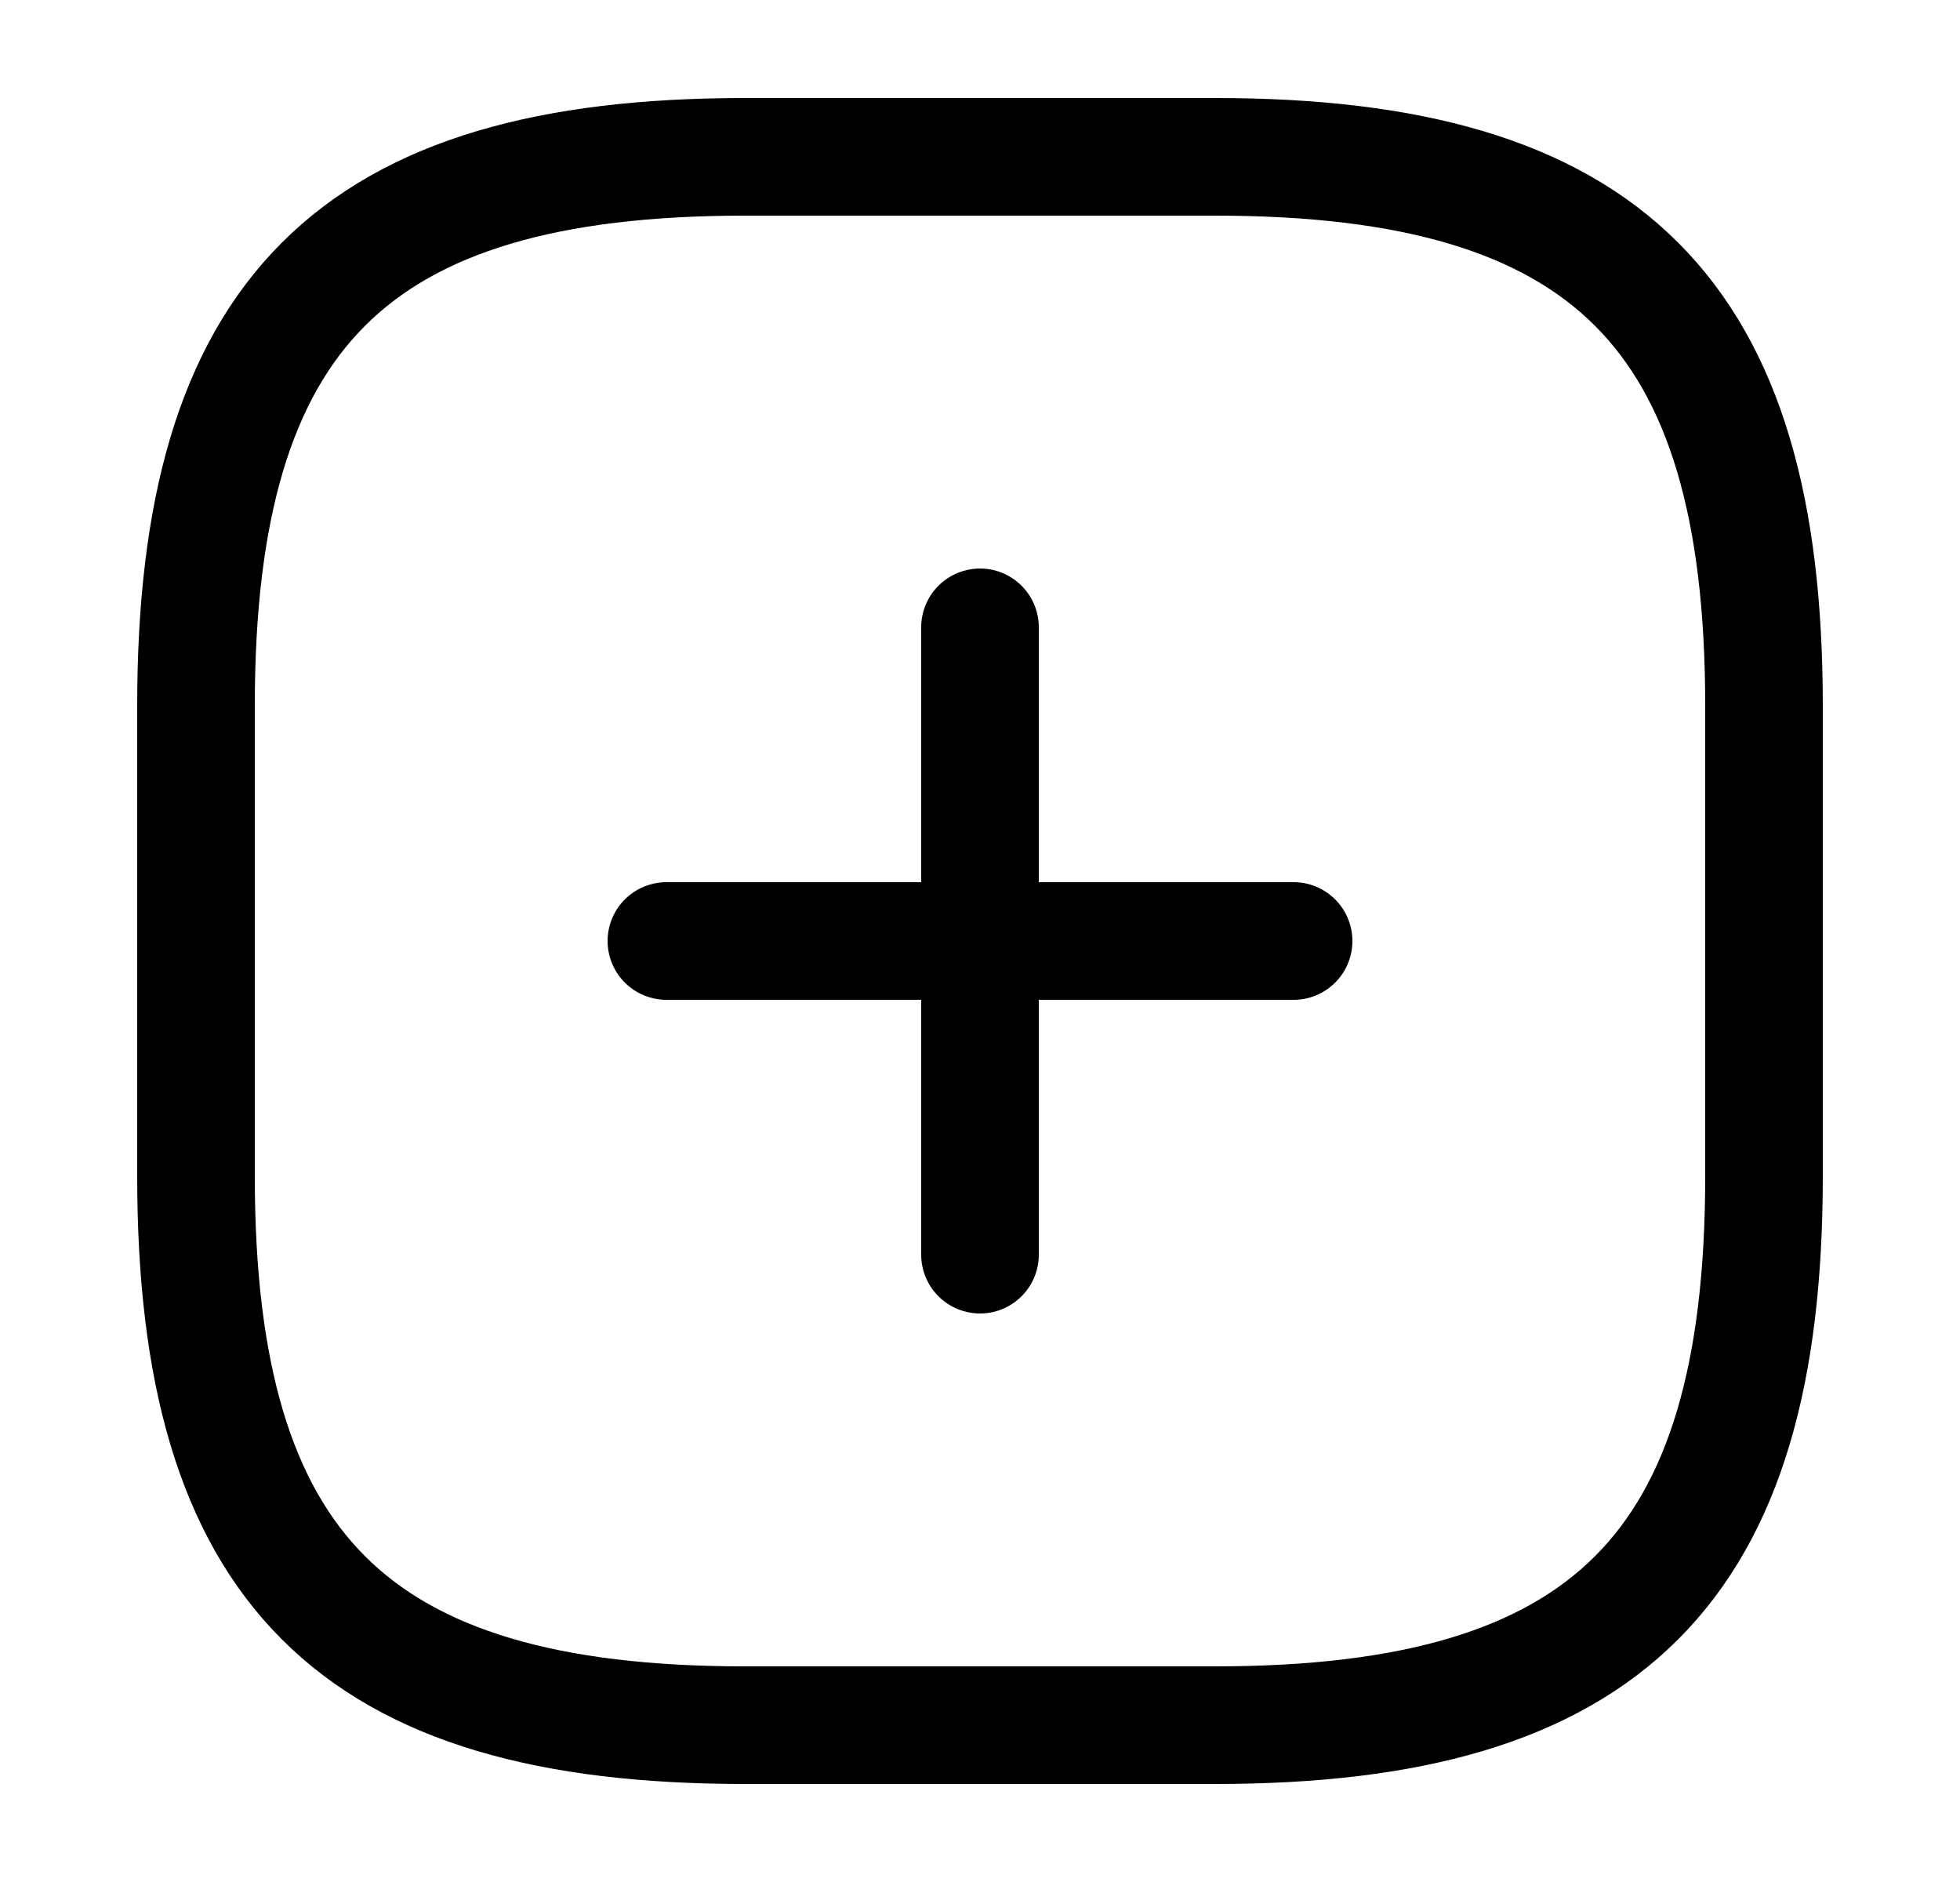
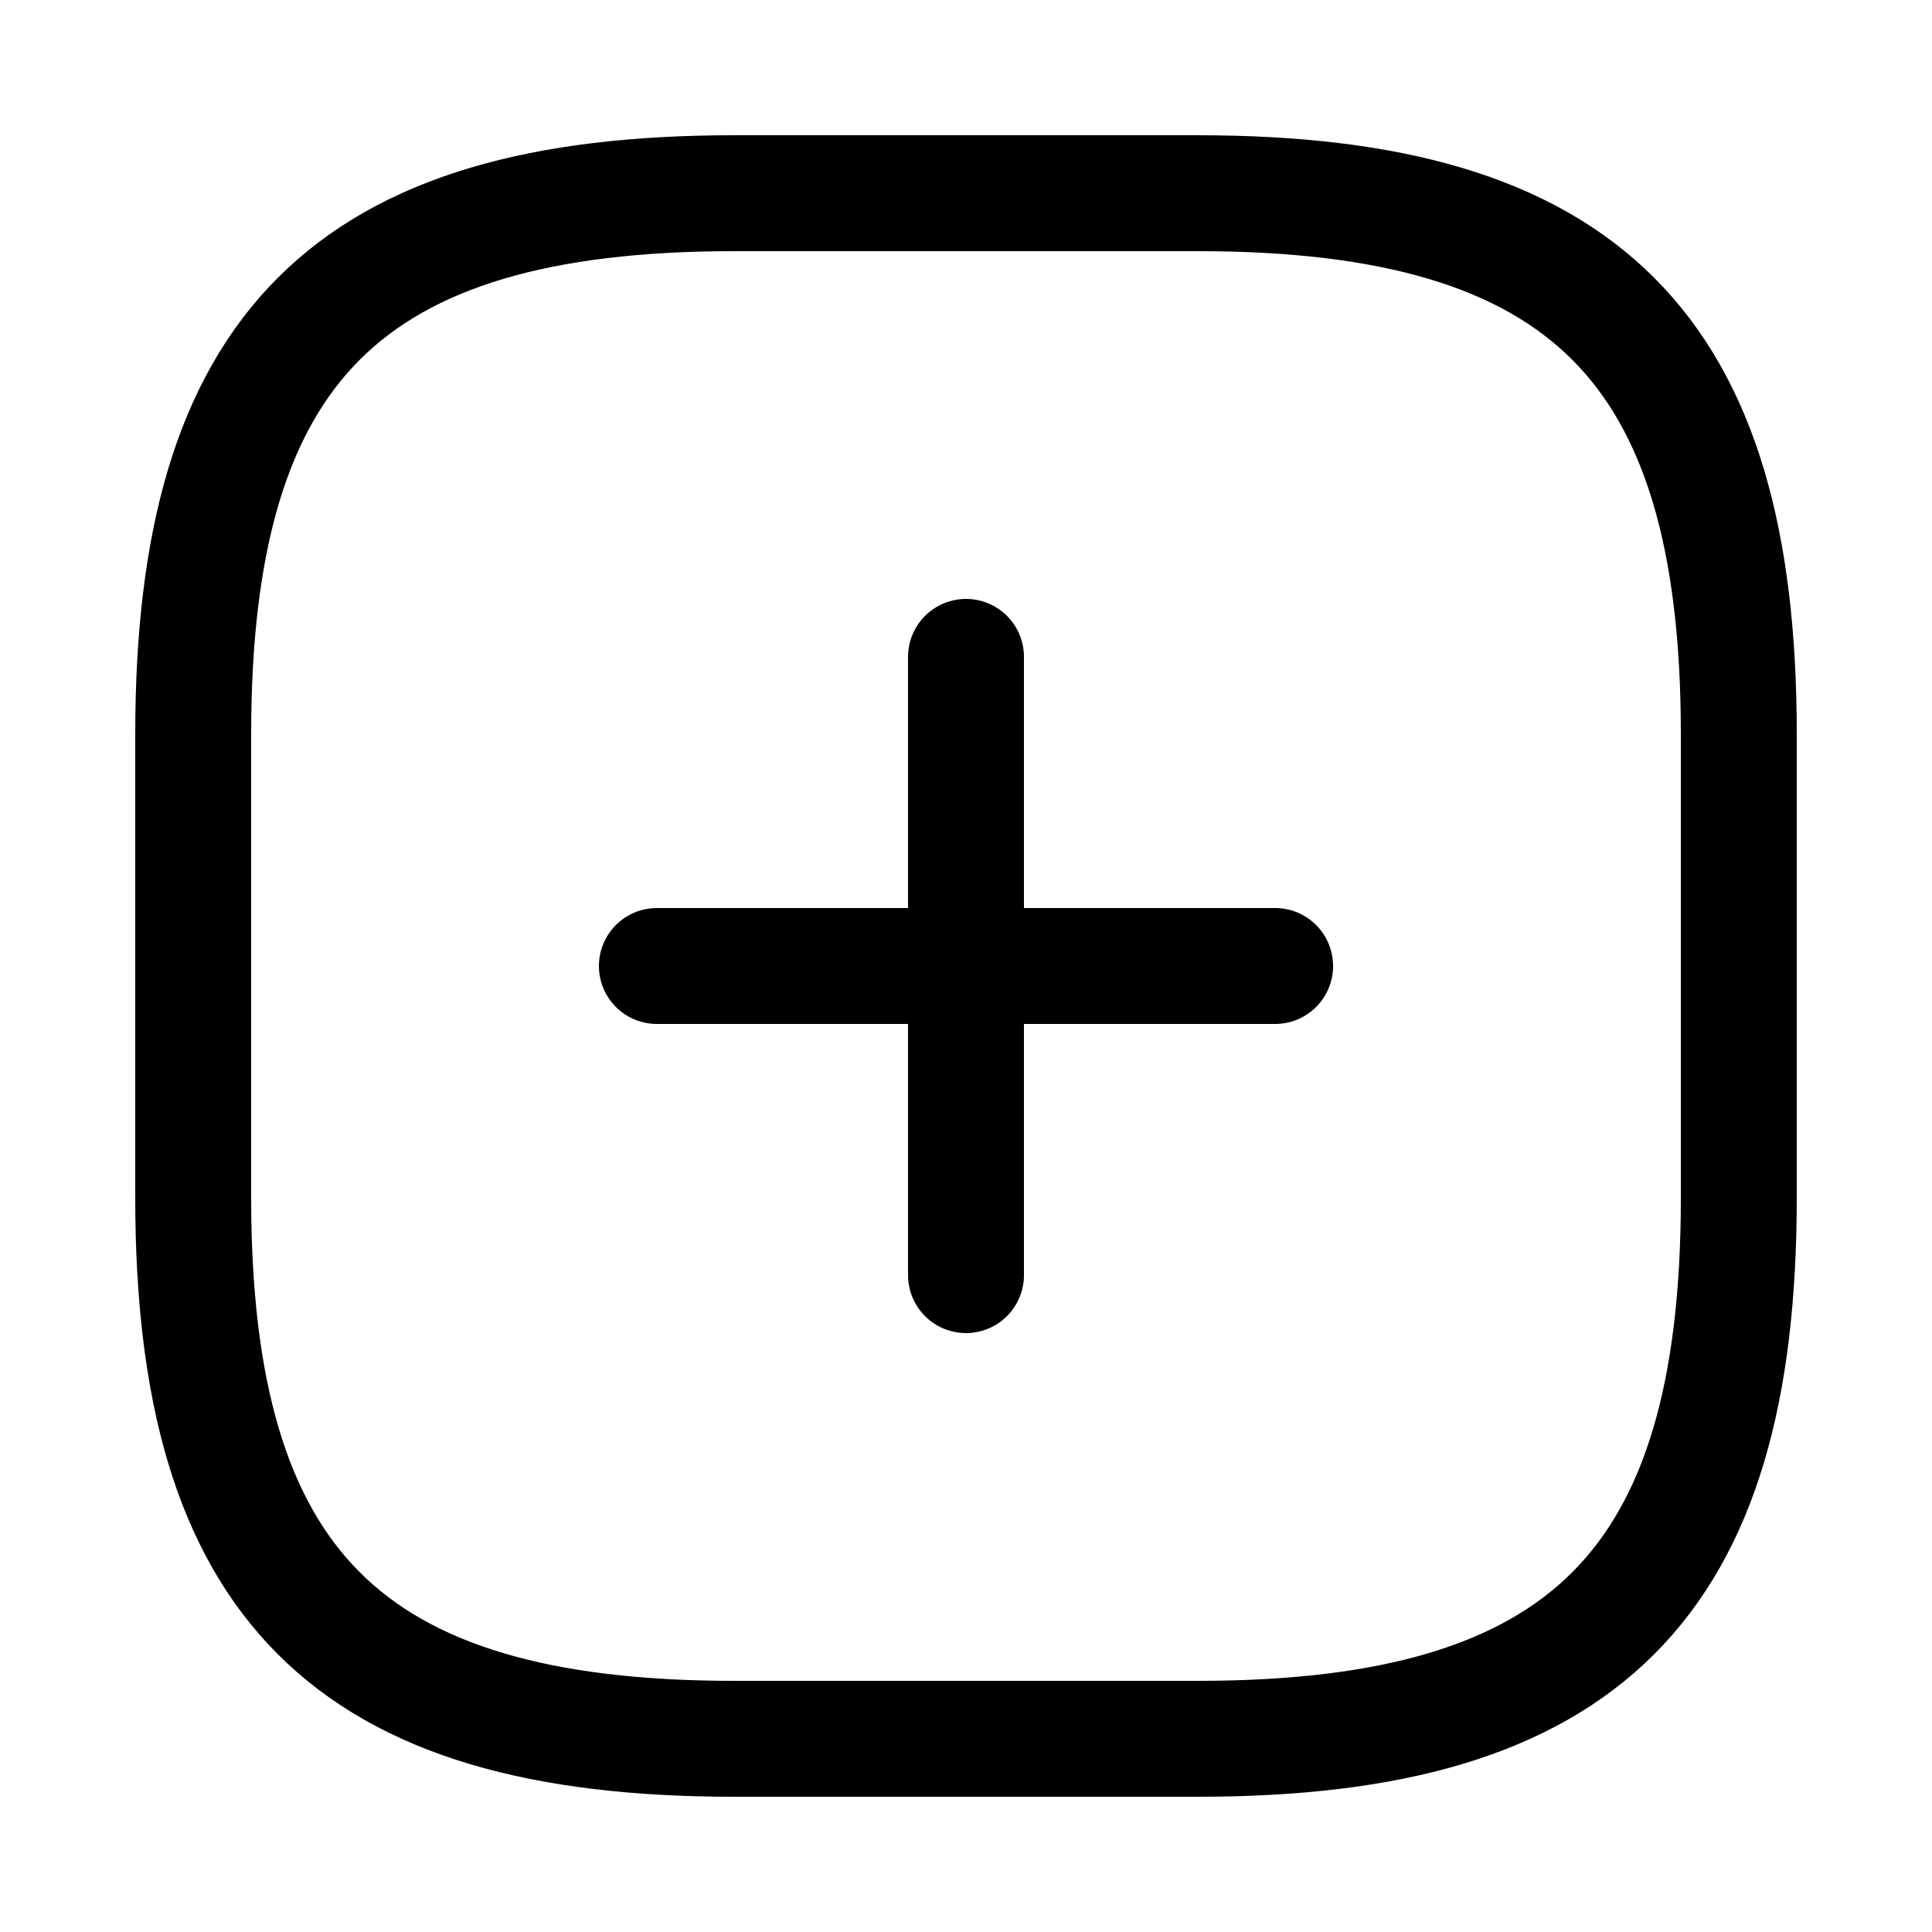
- <svg xmlns="http://www.w3.org/2000/svg" width="25" height="24" viewBox="0 0 25 24" fill="none">
+ <svg xmlns="http://www.w3.org/2000/svg" width="24" height="24" viewBox="0 0 25 24" fill="none">
  <path d="M8.5 12H16.5" stroke="currentColor" stroke-width="1.5" stroke-linecap="round" stroke-linejoin="round" />
  <path d="M12.5 16V8" stroke="currentColor" stroke-width="1.5" stroke-linecap="round" stroke-linejoin="round" />
  <path d="M9.5 22H15.5C20.5 22 22.5 20 22.5 15V9C22.5 4 20.5 2 15.5 2H9.5C4.5 2 2.5 4 2.5 9V15C2.5 20 4.5 22 9.5 22Z" stroke="currentColor" stroke-width="1.5" stroke-linecap="round" stroke-linejoin="round" />
</svg>
